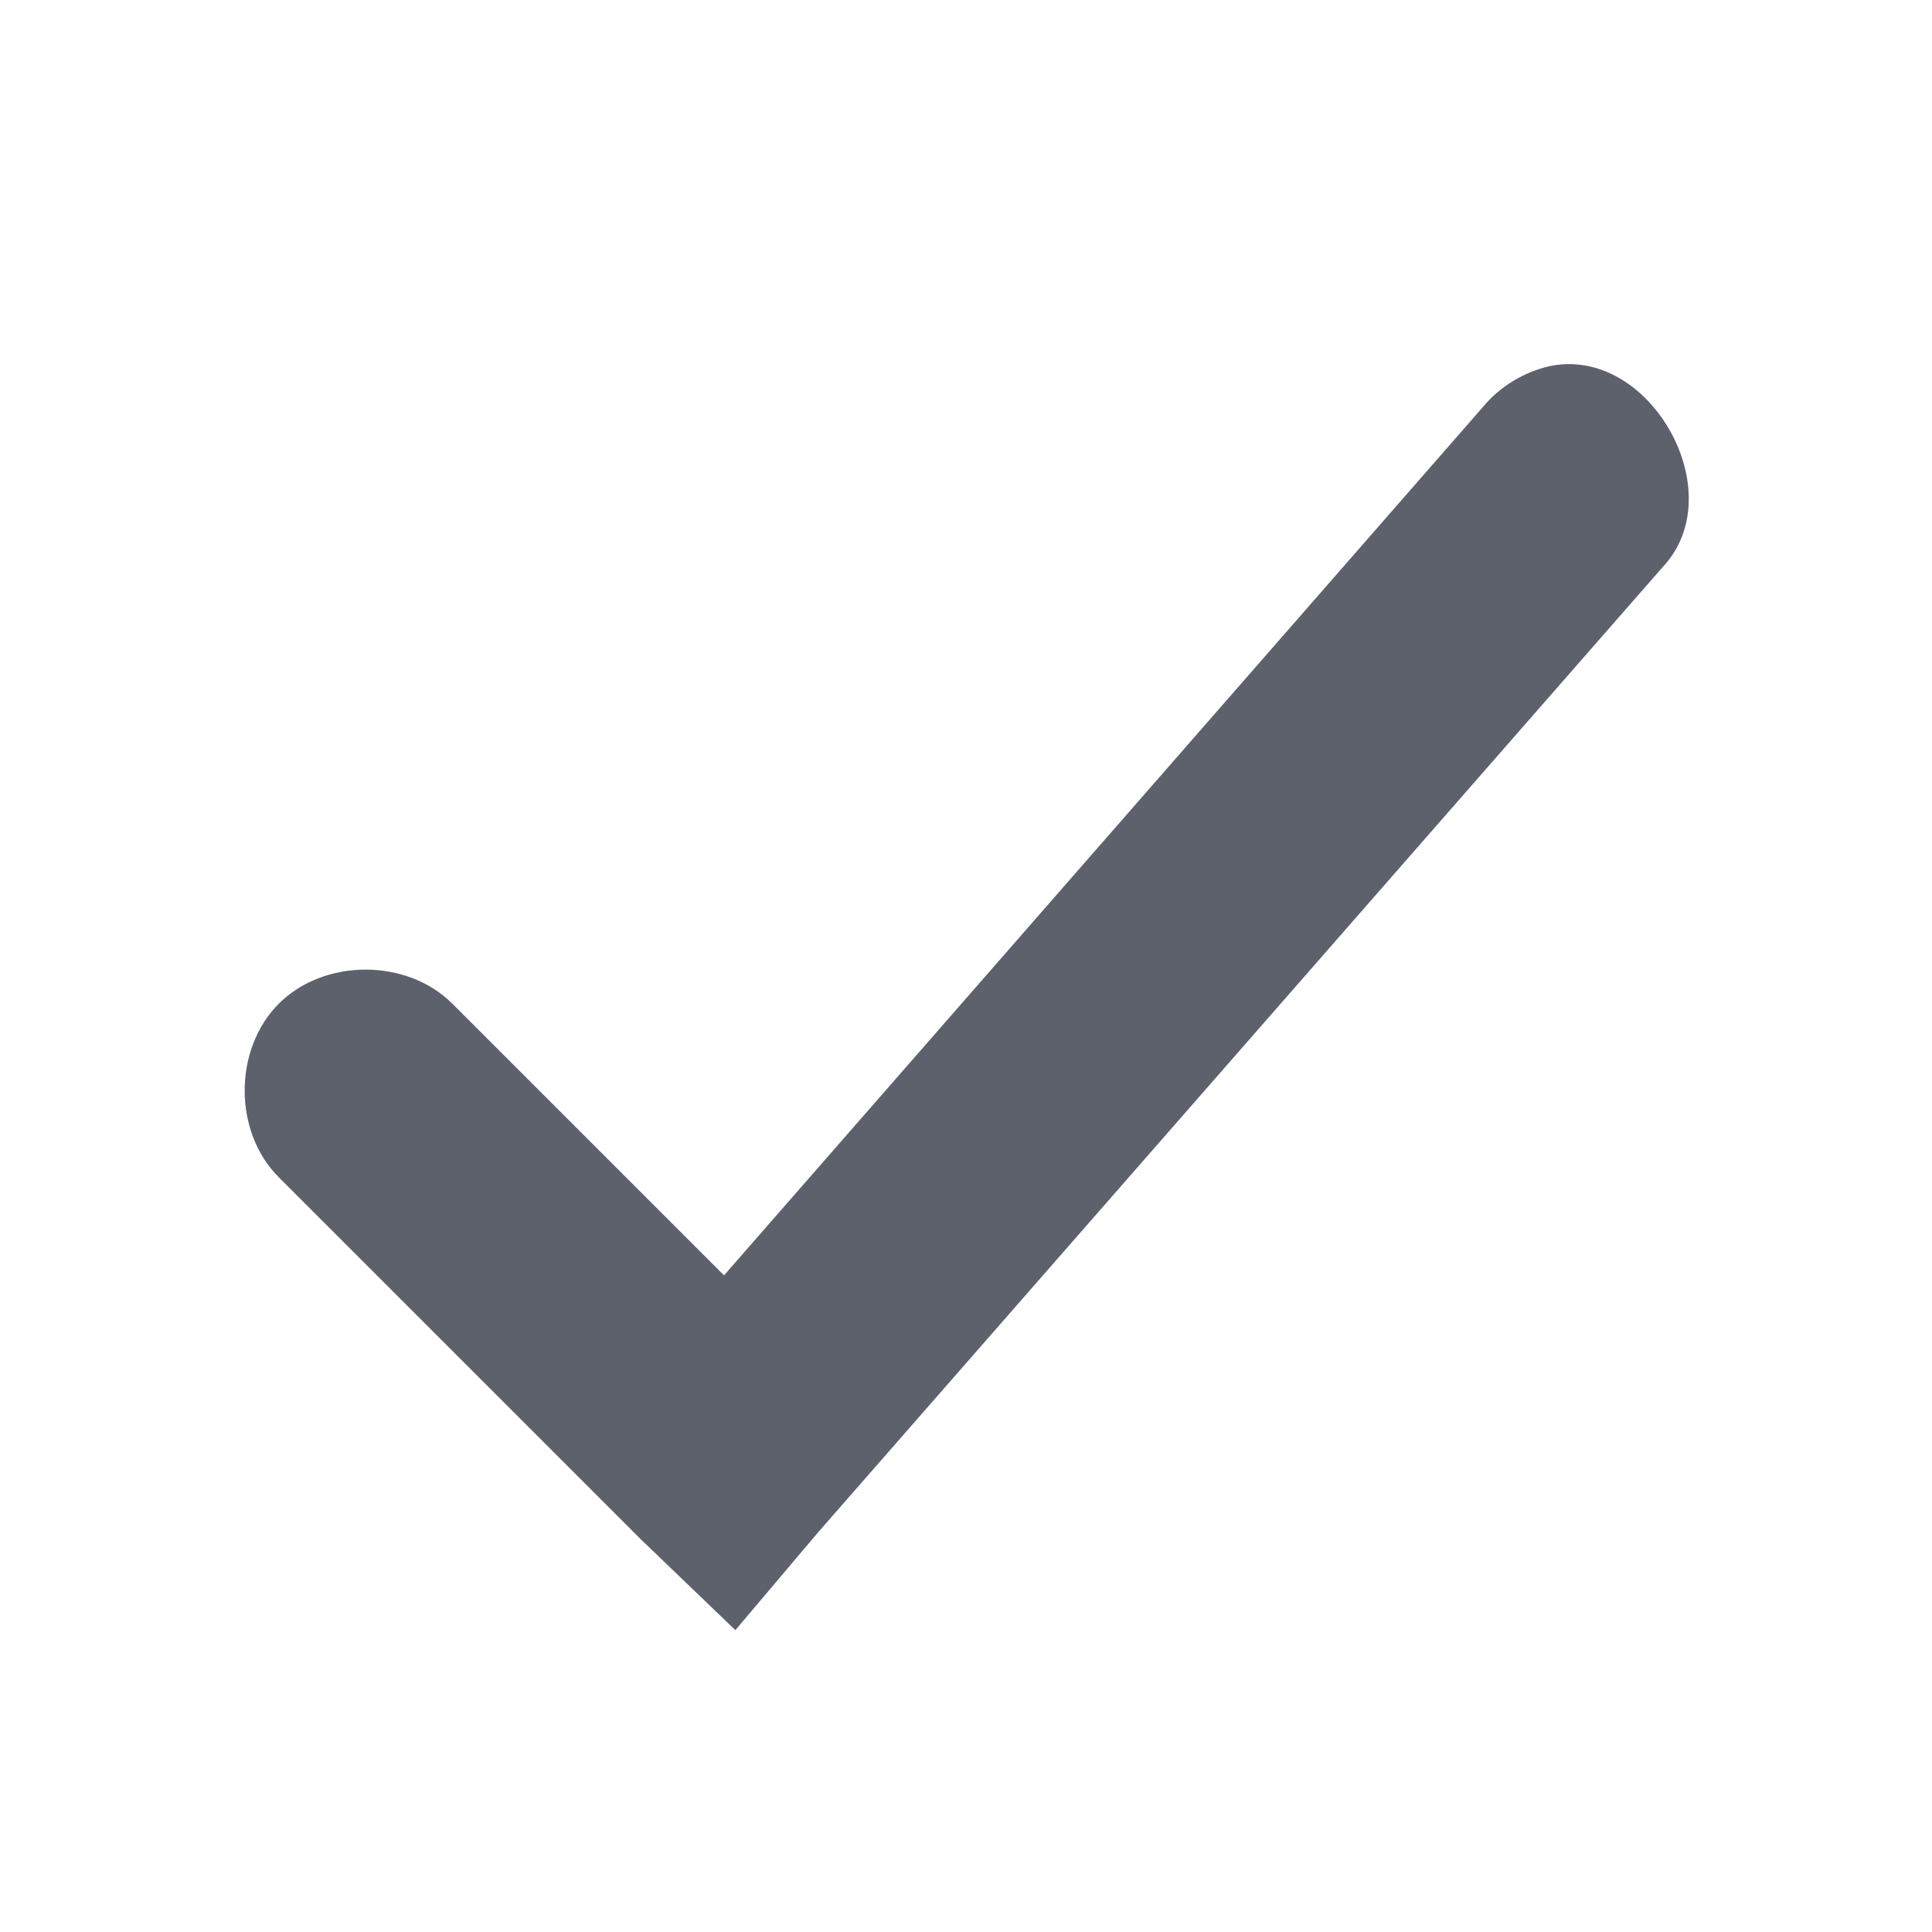
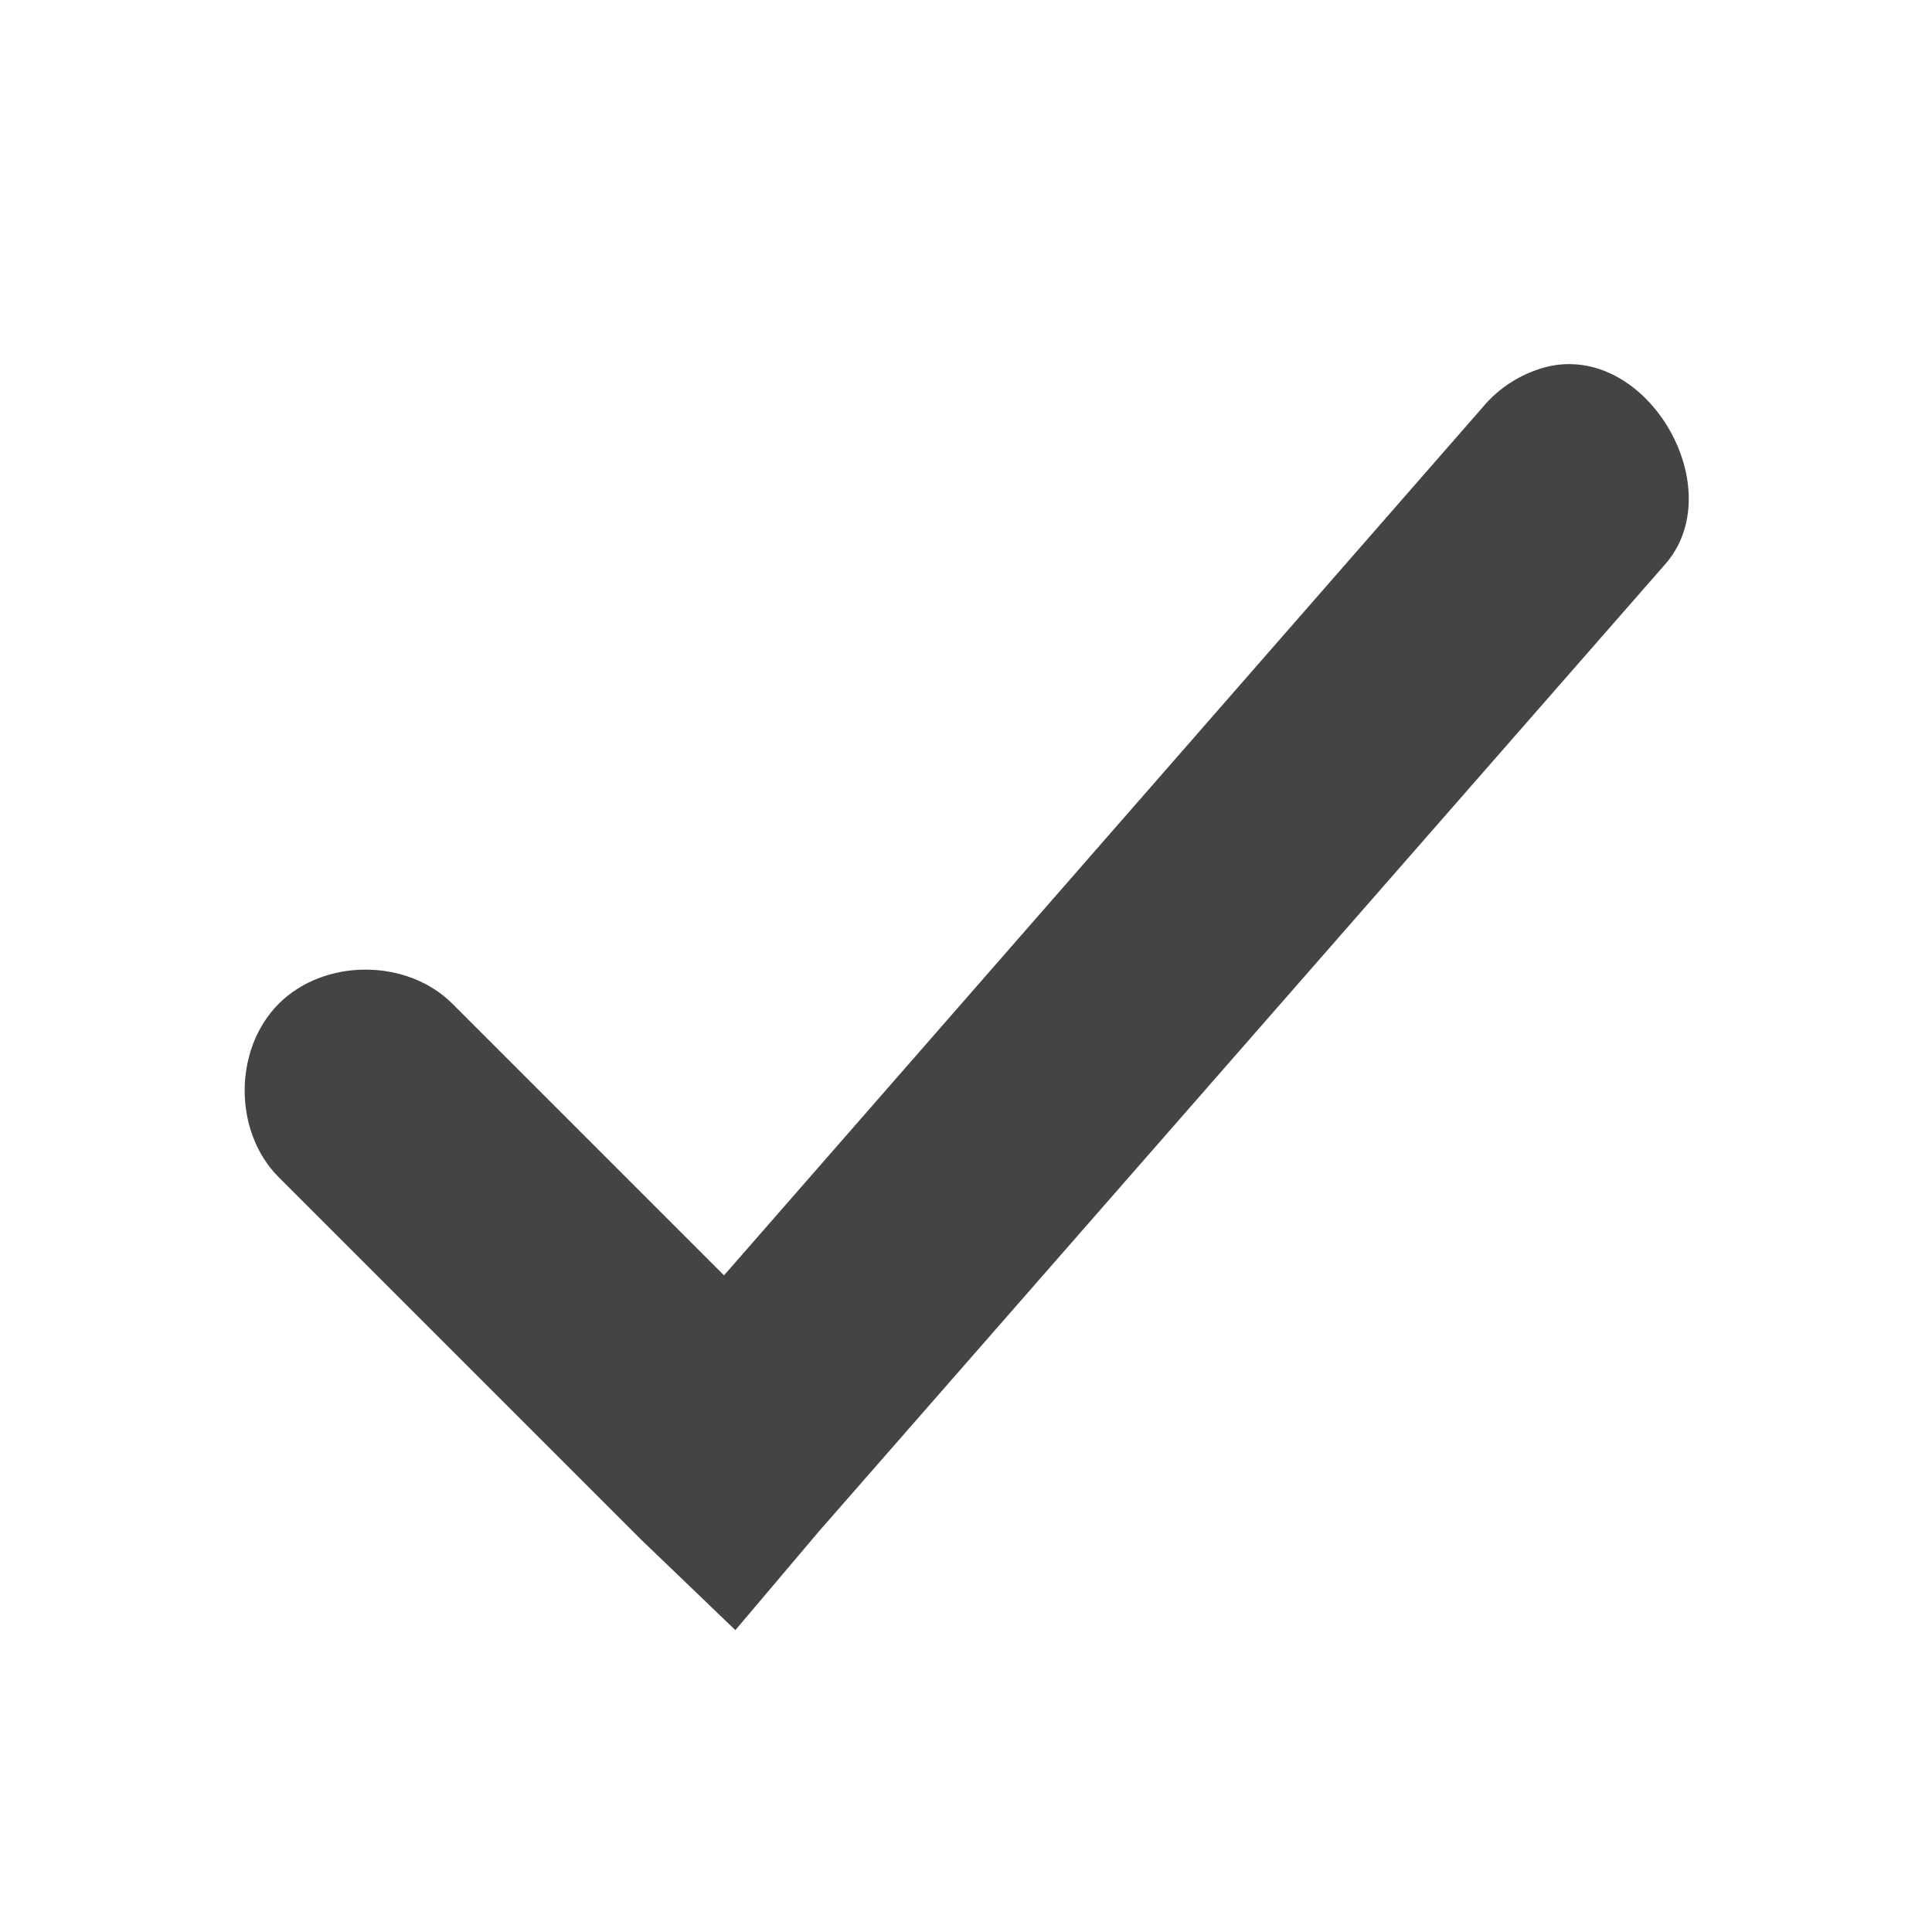
<svg xmlns="http://www.w3.org/2000/svg" width="16" height="16" viewBox="0 0 16 16">
  <defs>
    <style id="current-color-scheme" type="text/css">
-    .ColorScheme-Text { color:#5c616c; } .ColorScheme-Highlight { color:#5294e2; }
+    .ColorScheme-Text { color:#444444; } .ColorScheme-Highlight { color:#4285f4; }
  </style>
  </defs>
  <path style="fill:currentColor" class="ColorScheme-Text" d="M 13.139 3.029 C 13.042 3.011 12.943 3.01 12.84 3.031 C 12.621 3.079 12.419 3.202 12.277 3.375 L 5.996 10.562 L 3.746 8.312 C 3.37 7.936 2.685 7.936 2.309 8.312 C 1.932 8.689 1.932 9.374 2.309 9.75 L 5.309 12.75 L 6.09 13.5 L 6.777 12.688 L 13.777 4.688 C 14.274 4.147 13.812 3.156 13.139 3.029 z" />
</svg>
